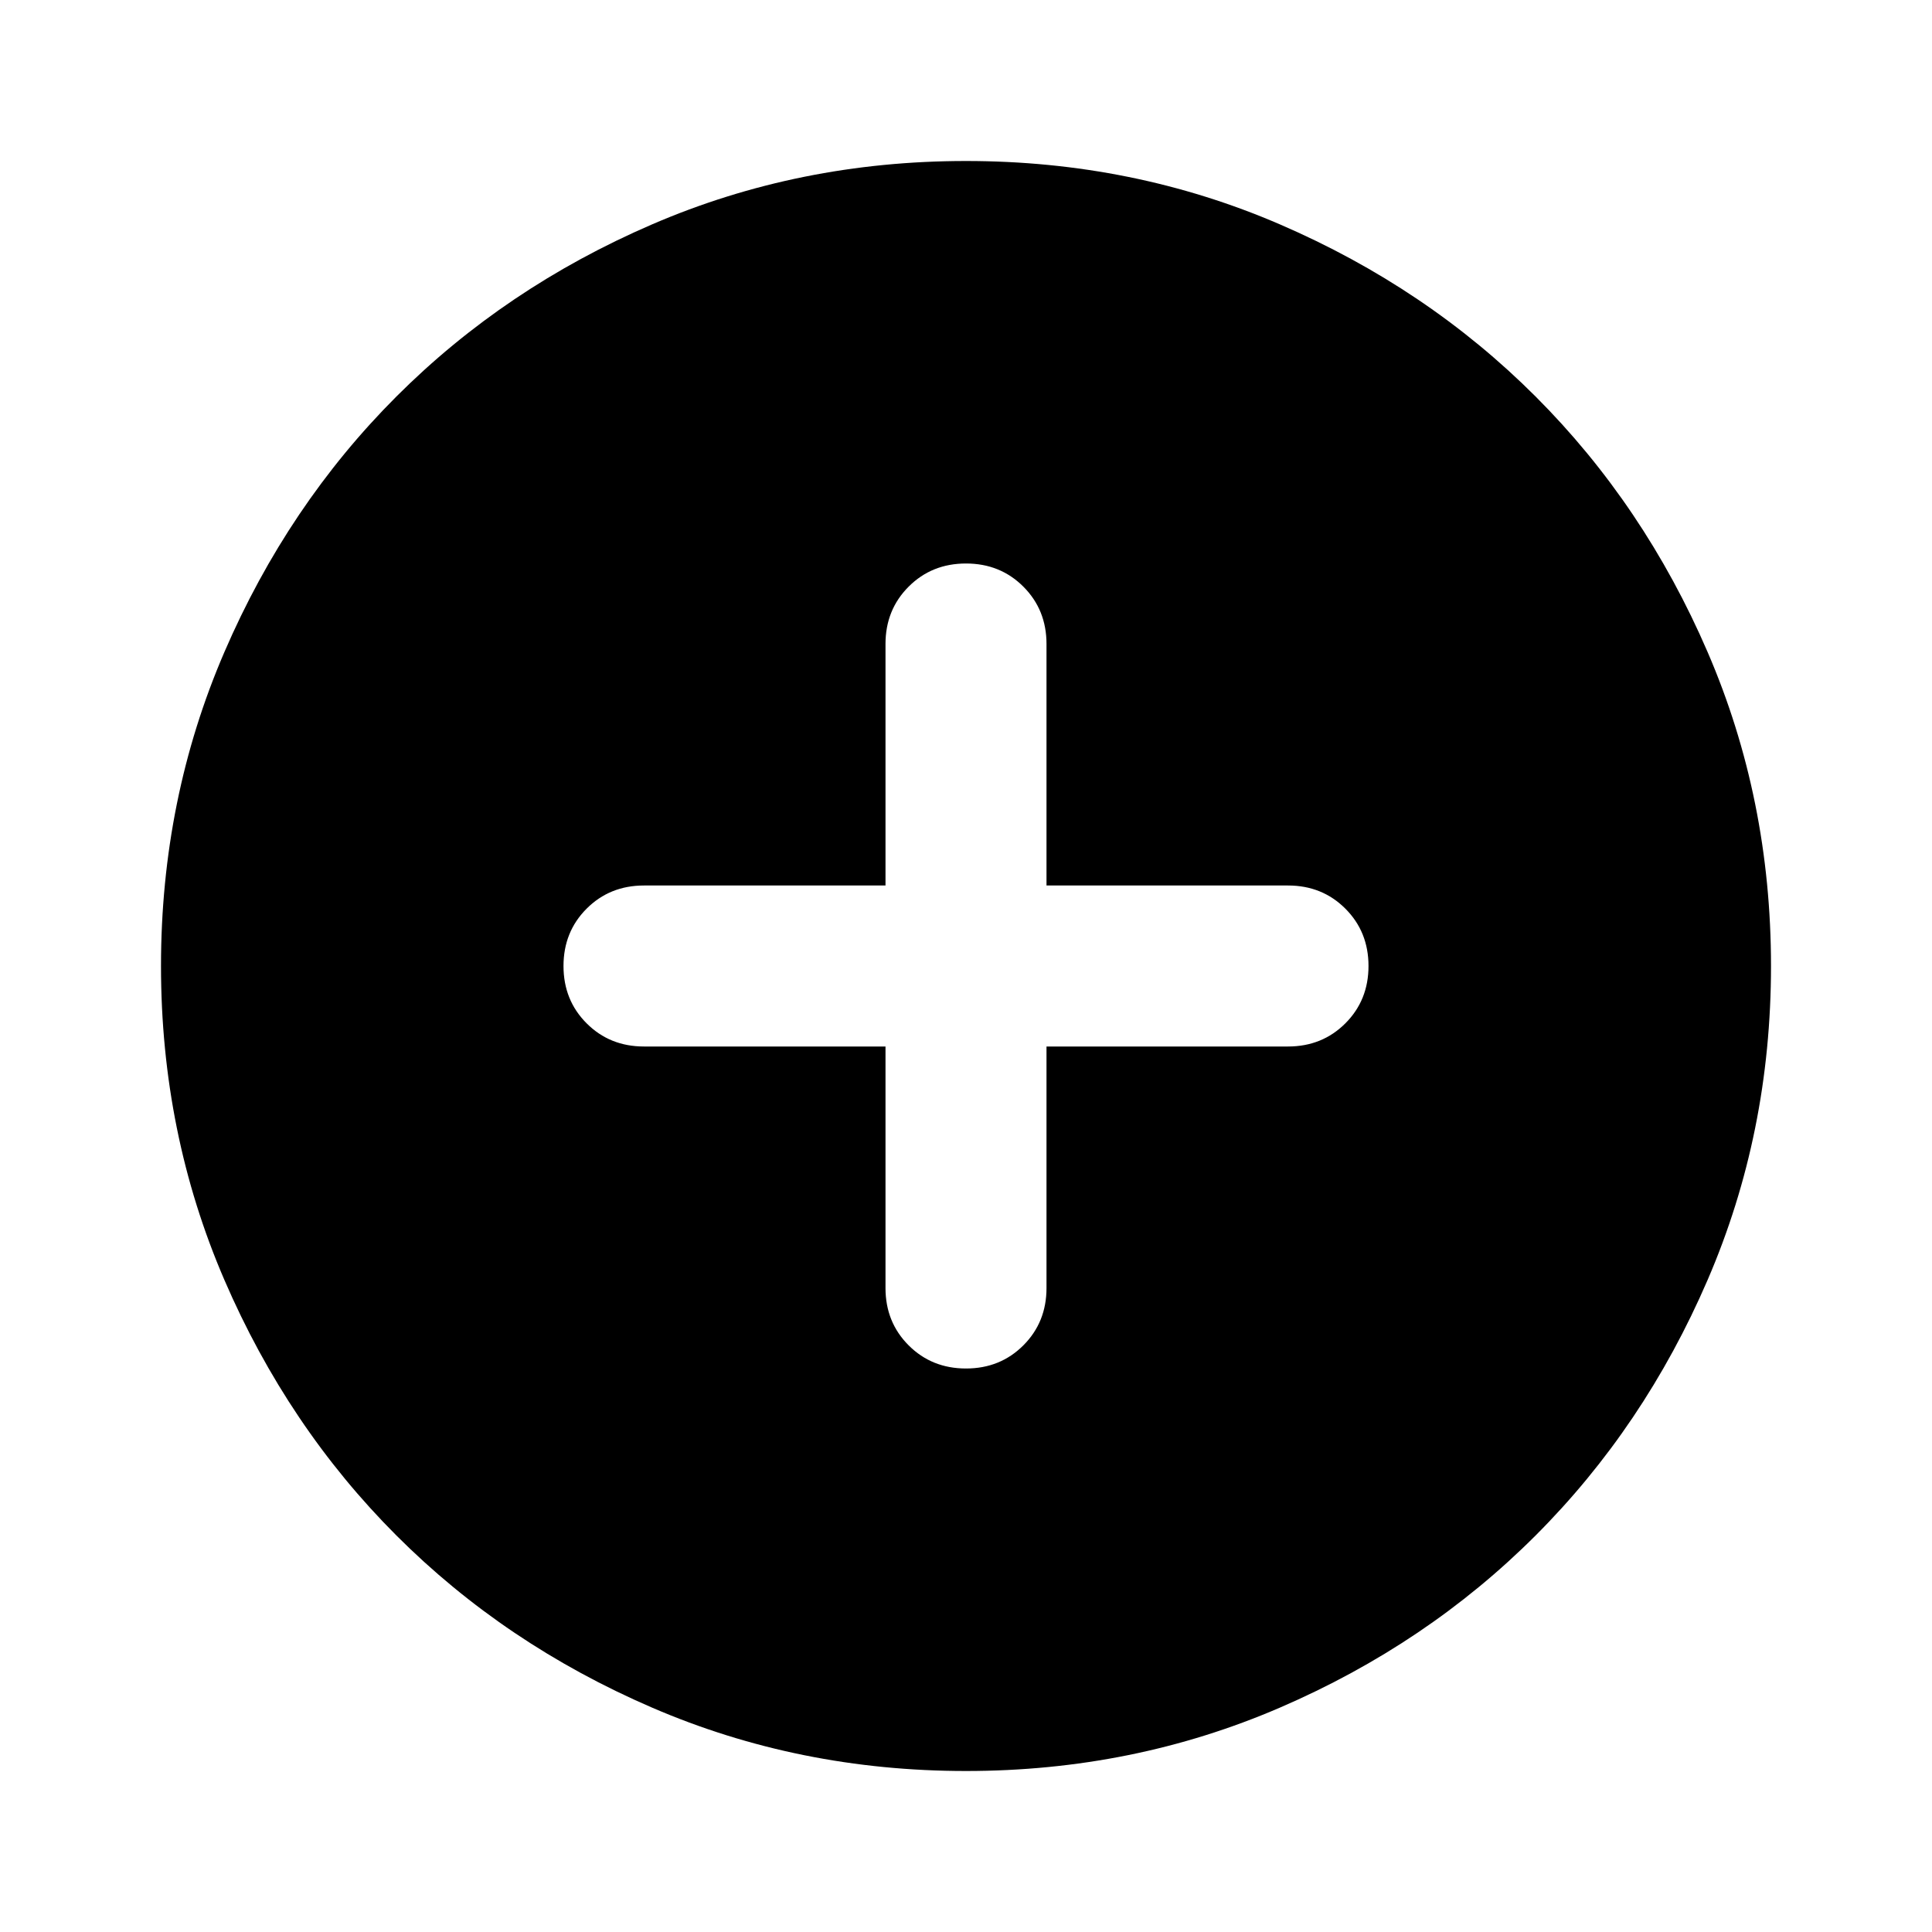
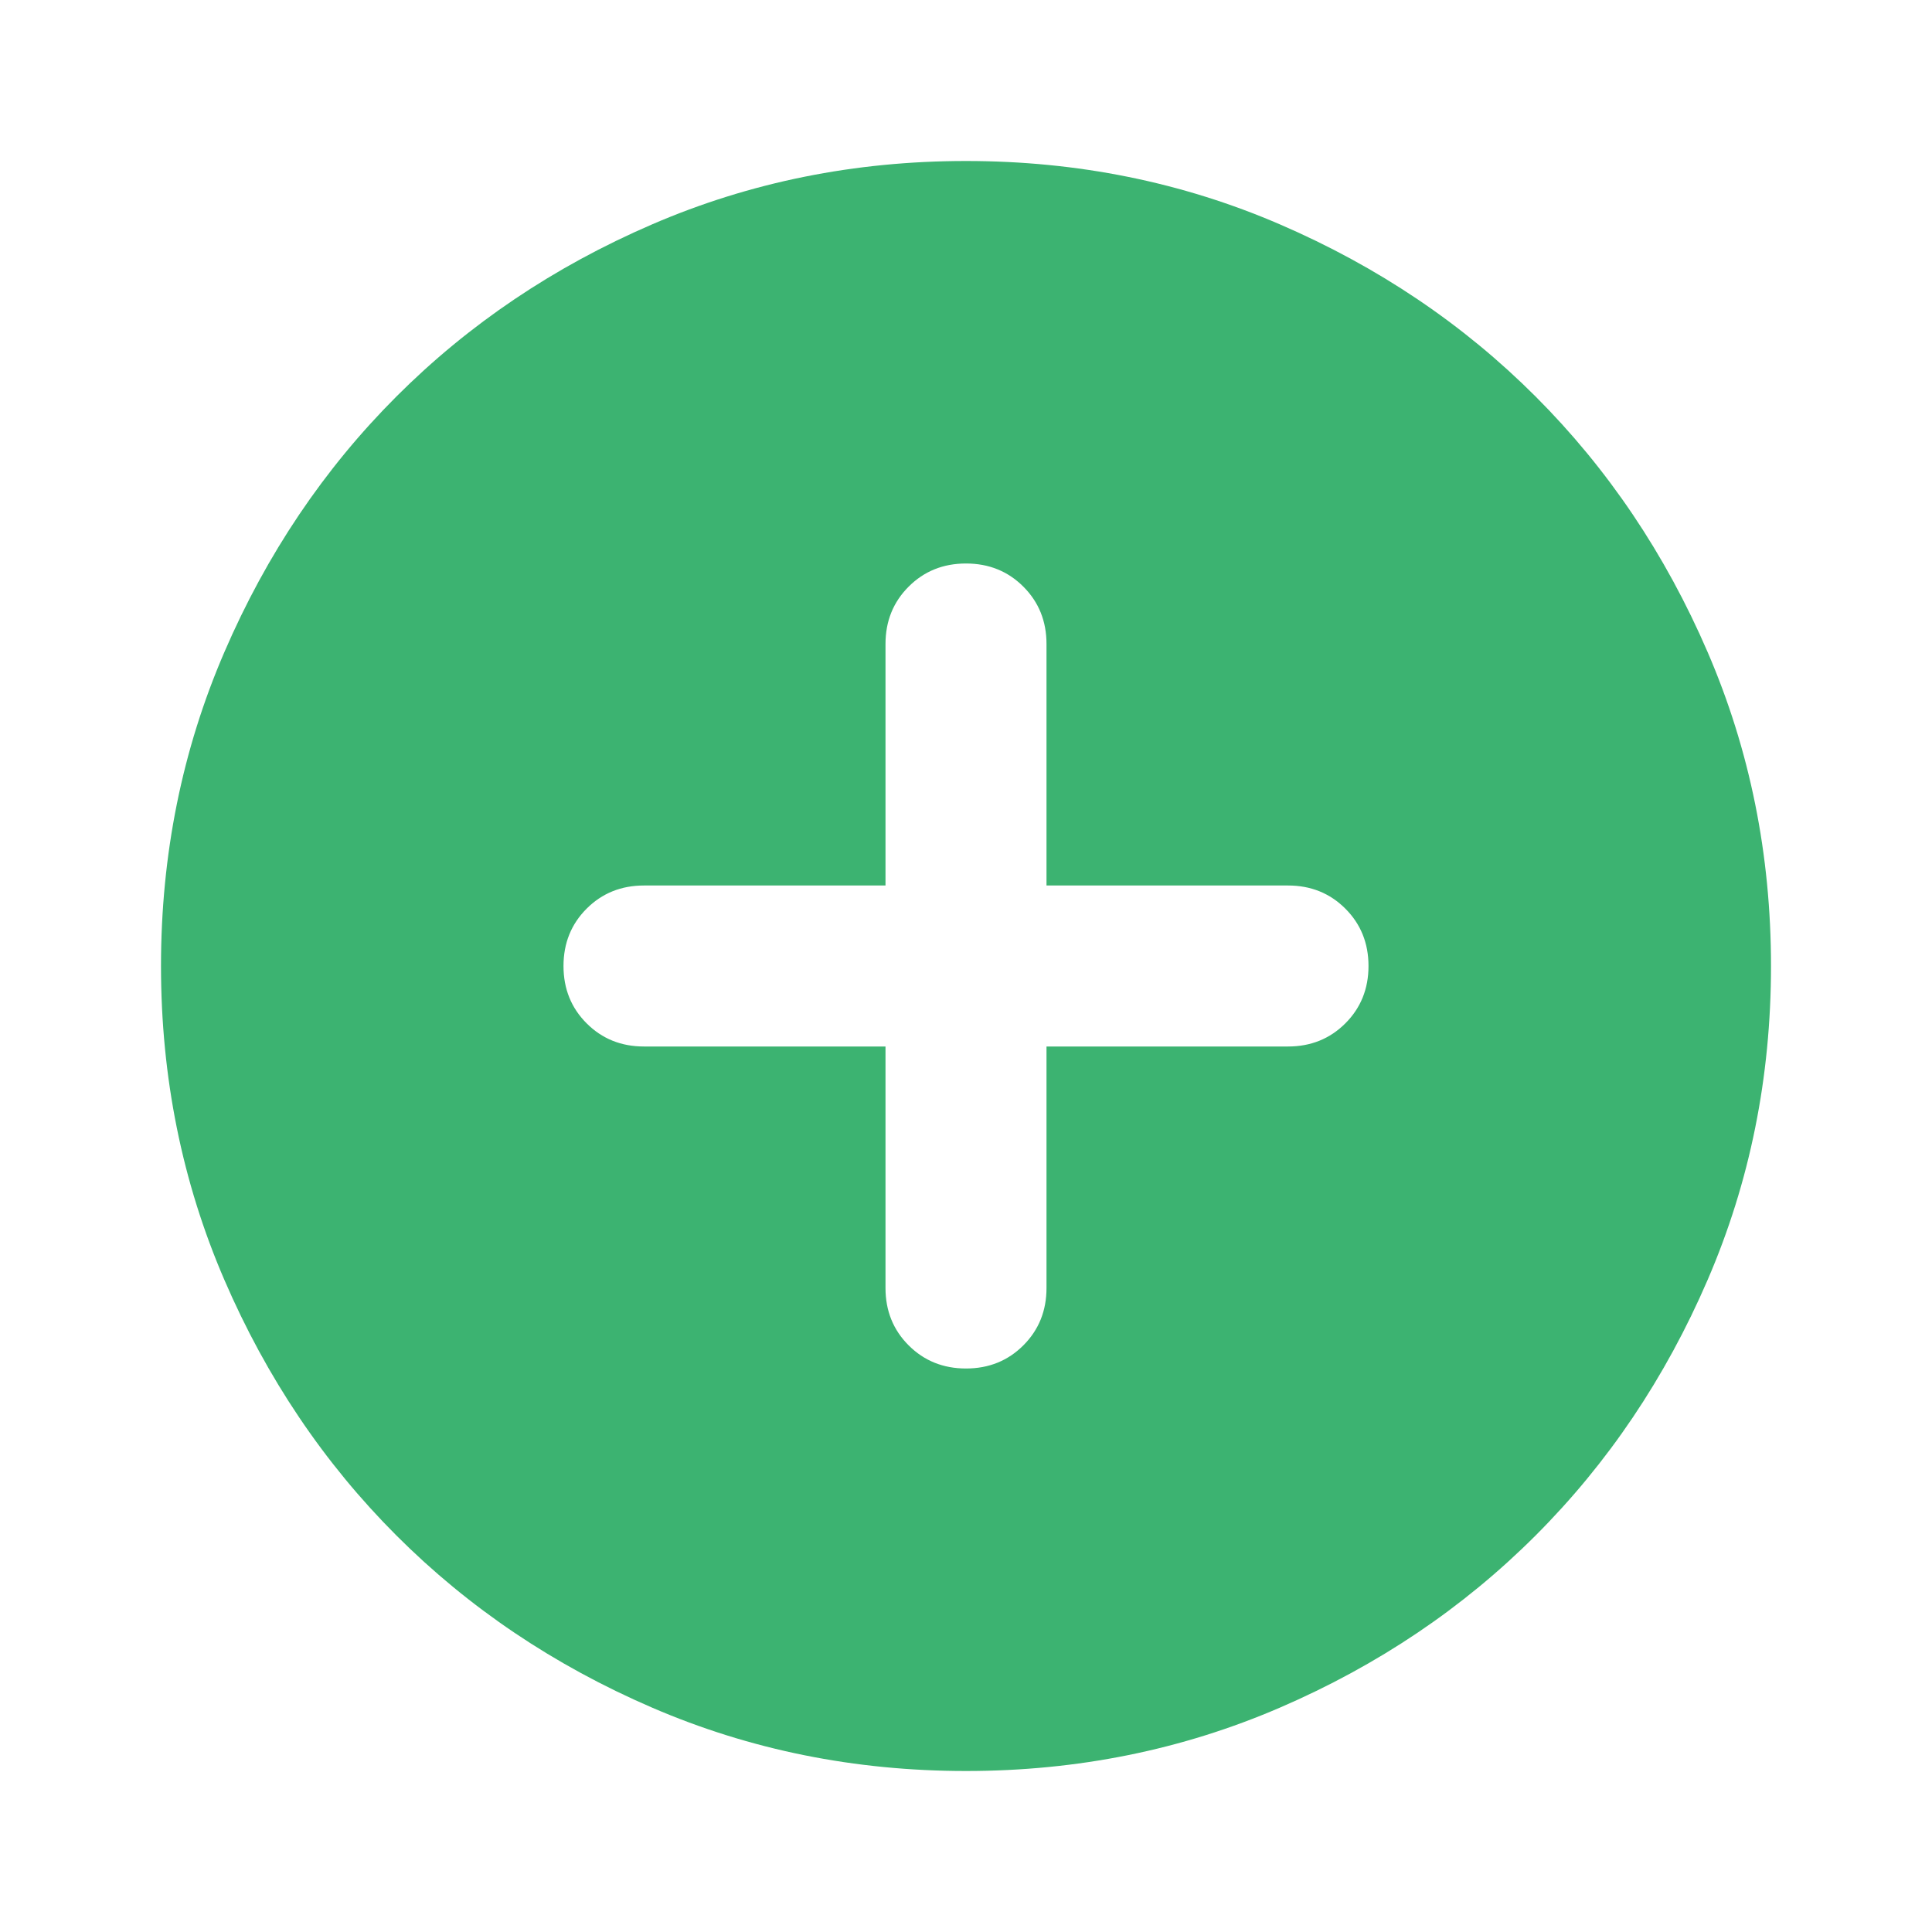
- <svg xmlns="http://www.w3.org/2000/svg" height="24px" viewBox="0 -960 960 960" width="24px" fill="#000000">
+ <svg xmlns="http://www.w3.org/2000/svg" height="24px" viewBox="0 -960 960 960" width="24px" fill="#3cb371">
  <path d="M440-440v120q0 17 11.5 28.5T480-280q17 0 28.5-11.5T520-320v-120h120q17 0 28.5-11.5T680-480q0-17-11.5-28.5T640-520H520v-120q0-17-11.5-28.5T480-680q-17 0-28.5 11.5T440-640v120H320q-17 0-28.5 11.5T280-480q0 17 11.5 28.5T320-440h120Zm40 360q-83 0-156-31.5T197-197q-54-54-85.5-127T80-480q0-83 31.5-156T197-763q54-54 127-85.5T480-880q83 0 156 31.5T763-763q54 54 85.5 127T880-480q0 83-31.5 156T763-197q-54 54-127 85.5T480-80Z" />
</svg>
